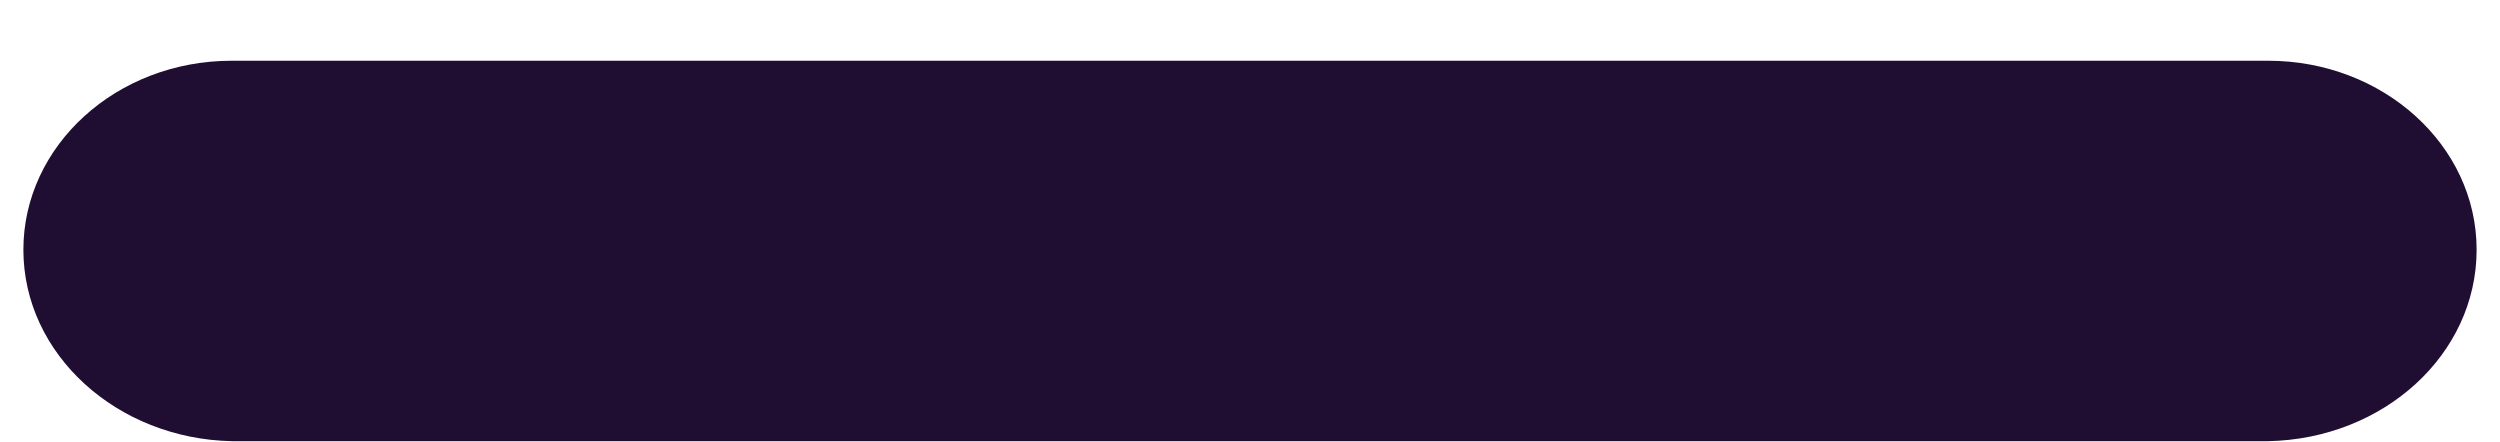
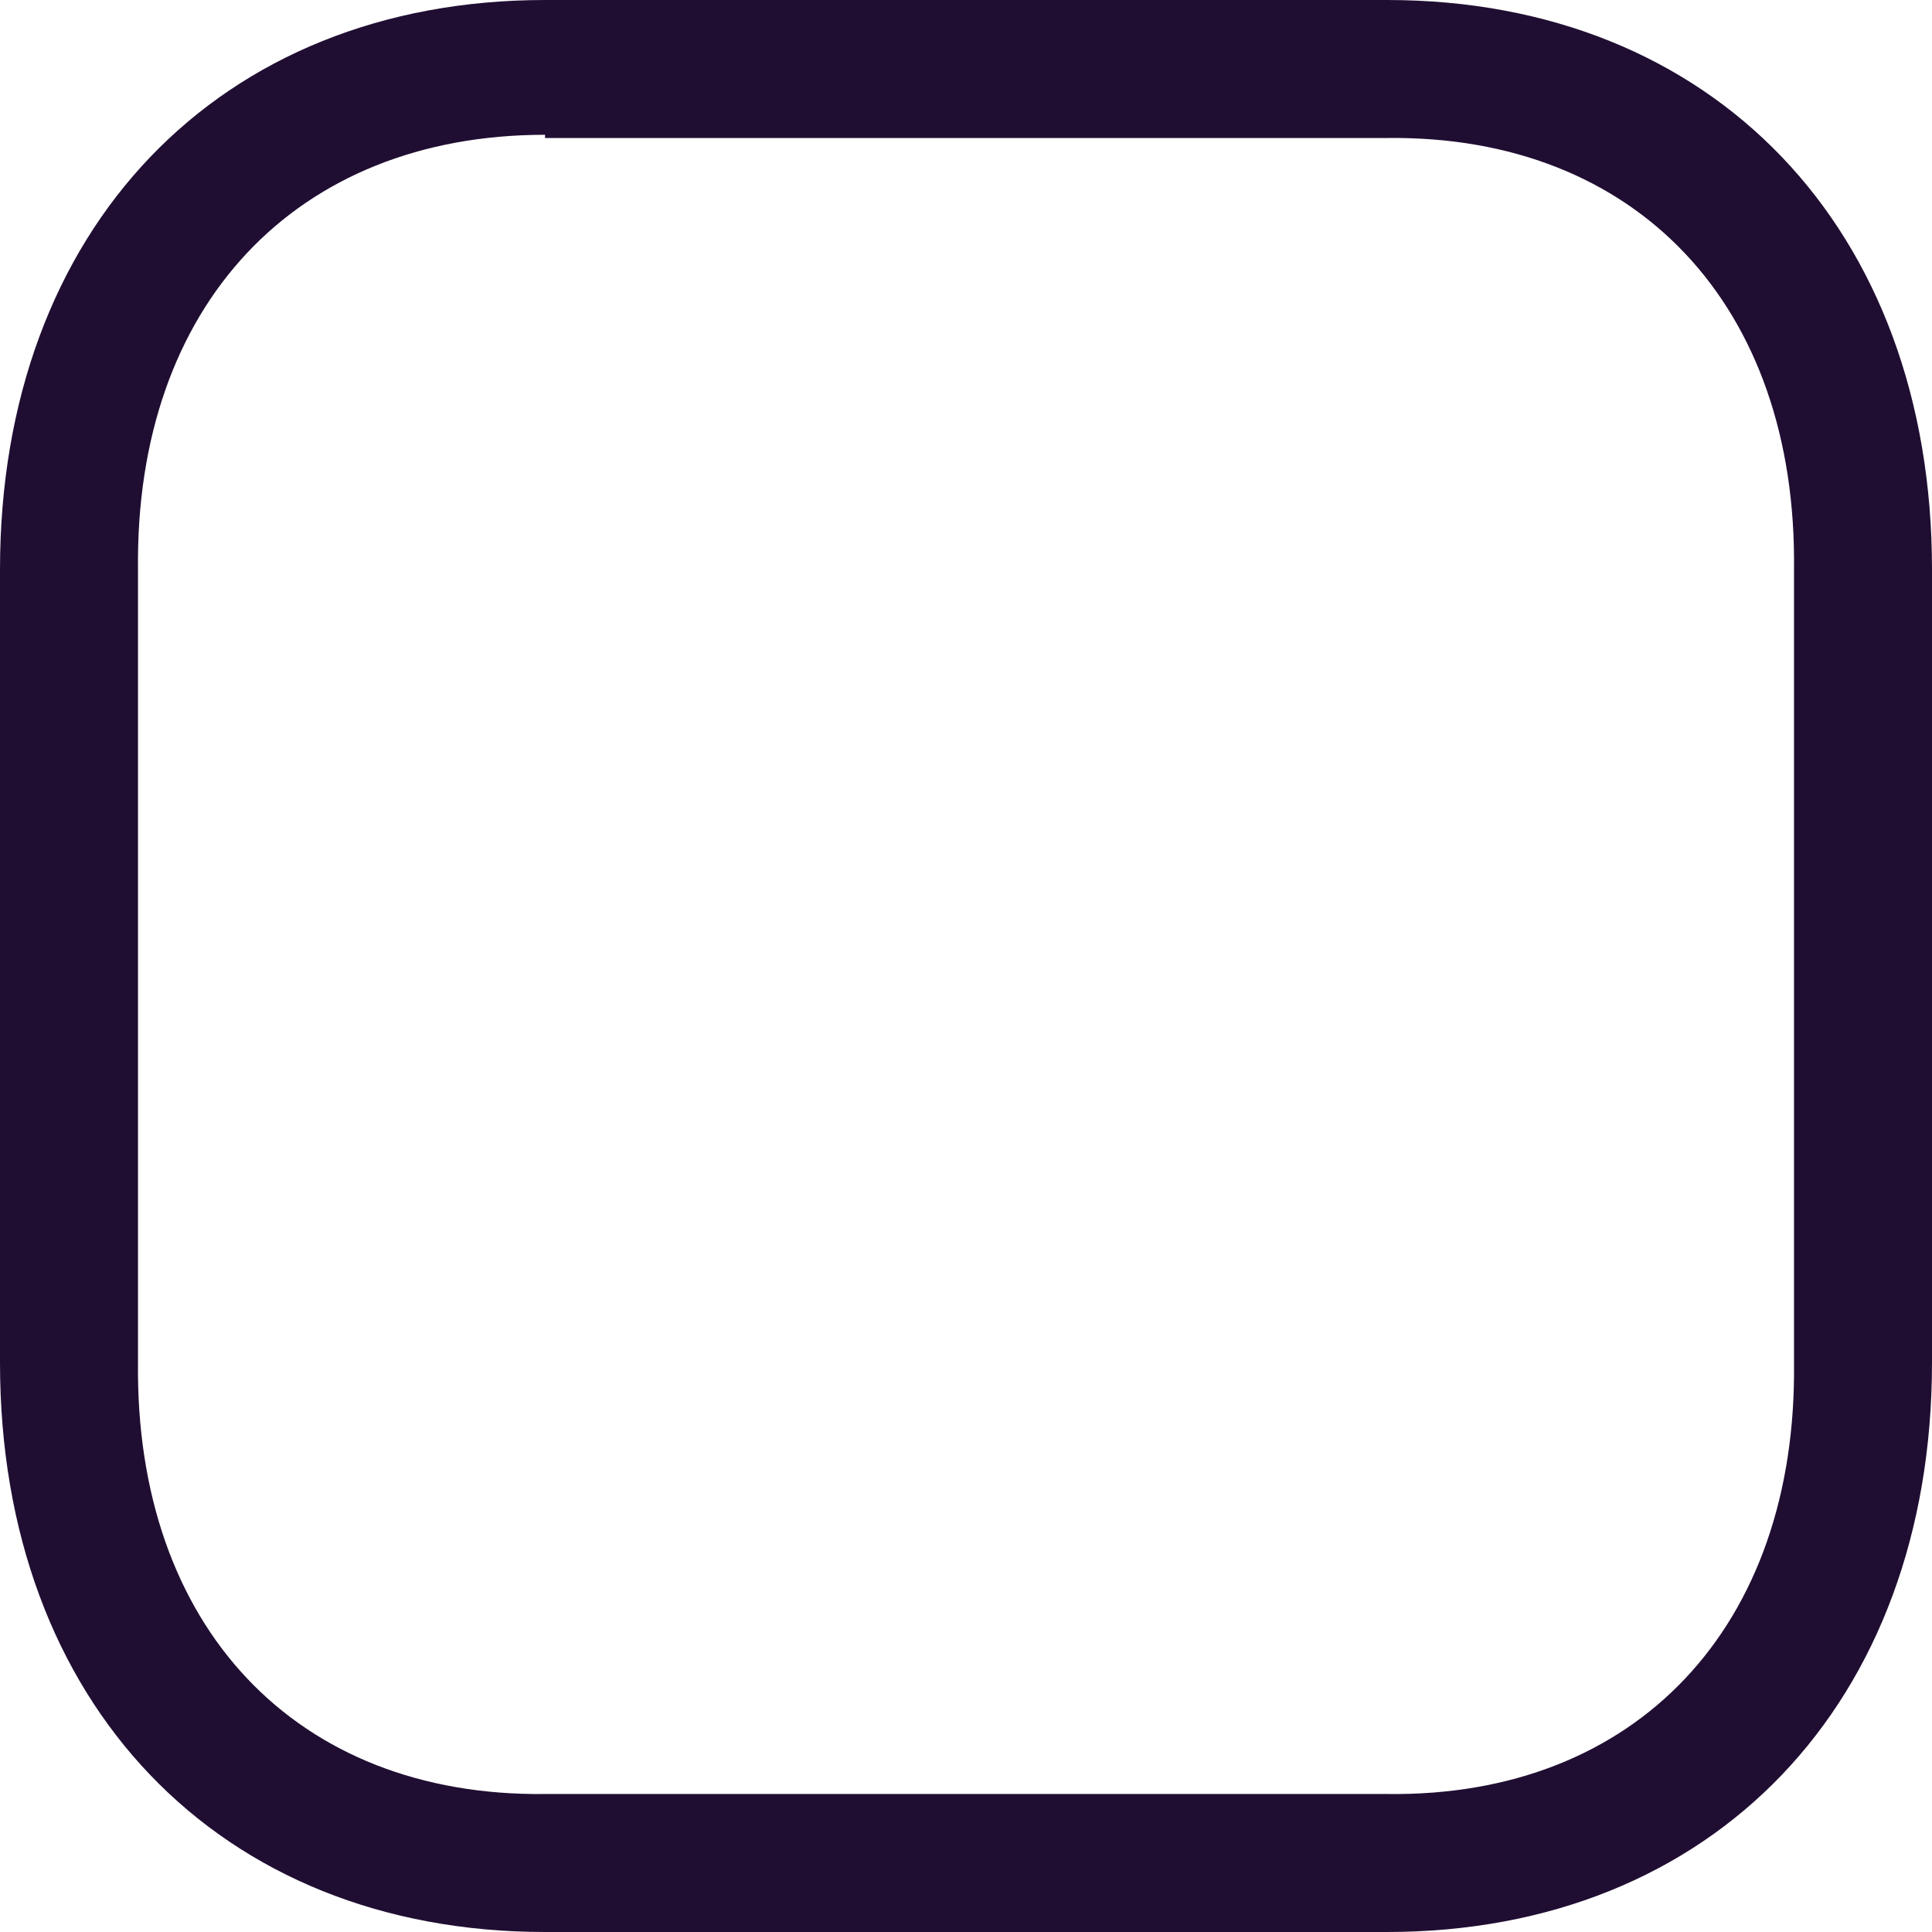
- <svg xmlns="http://www.w3.org/2000/svg" version="1.1" width="17px" height="3px">
-   <g transform="matrix(1 0 0 1 -70 -411 )">
-     <path d="M 16.841 1.698  C 16.841 2.411  16.209 2.984  15.424 3  L 1.576 3  C 0.797 2.984  0.159 2.411  0.159 1.698  C 0.159 0.991  0.791 0.413  1.576 0.413  L 15.424 0.413  C 16.203 0.413  16.841 0.986  16.841 1.698  Z " fill-rule="nonzero" fill="#200e32" stroke="none" transform="matrix(1 0 0 1 70 411 )" />
+ <svg xmlns="http://www.w3.org/2000/svg" version="1.1" width="42px" height="42px">
+   <g transform="matrix(1 0 0 1 -58 -272 )">
+     <path d="M 42 29.62  C 42 37.025  37.238 42  30.151 42  L 11.849 42  C 4.762 42  0 37.025  0 29.626  L 0 12.38  C 0 4.975  4.762 0  11.849 0  L 30.157 0  C 37.244 0  42 4.975  42 12.374  L 42 29.62  Z M 11.849 3  L 11.849 2.93  C 6.434 2.93  2.936 6.636  3 12.374  L 3 29.62  C 2.936 35.358  6.434 39.064  11.849 39  L 30.157 39  C 35.566 39.07  39.07 35.364  39 29.626  L 39 12.38  C 39.07 6.642  35.572 2.936  30.157 3  L 11.849 3  Z " fill-rule="nonzero" fill="#200e32" stroke="none" transform="matrix(1 0 0 1 58 272 )" />
  </g>
</svg>
